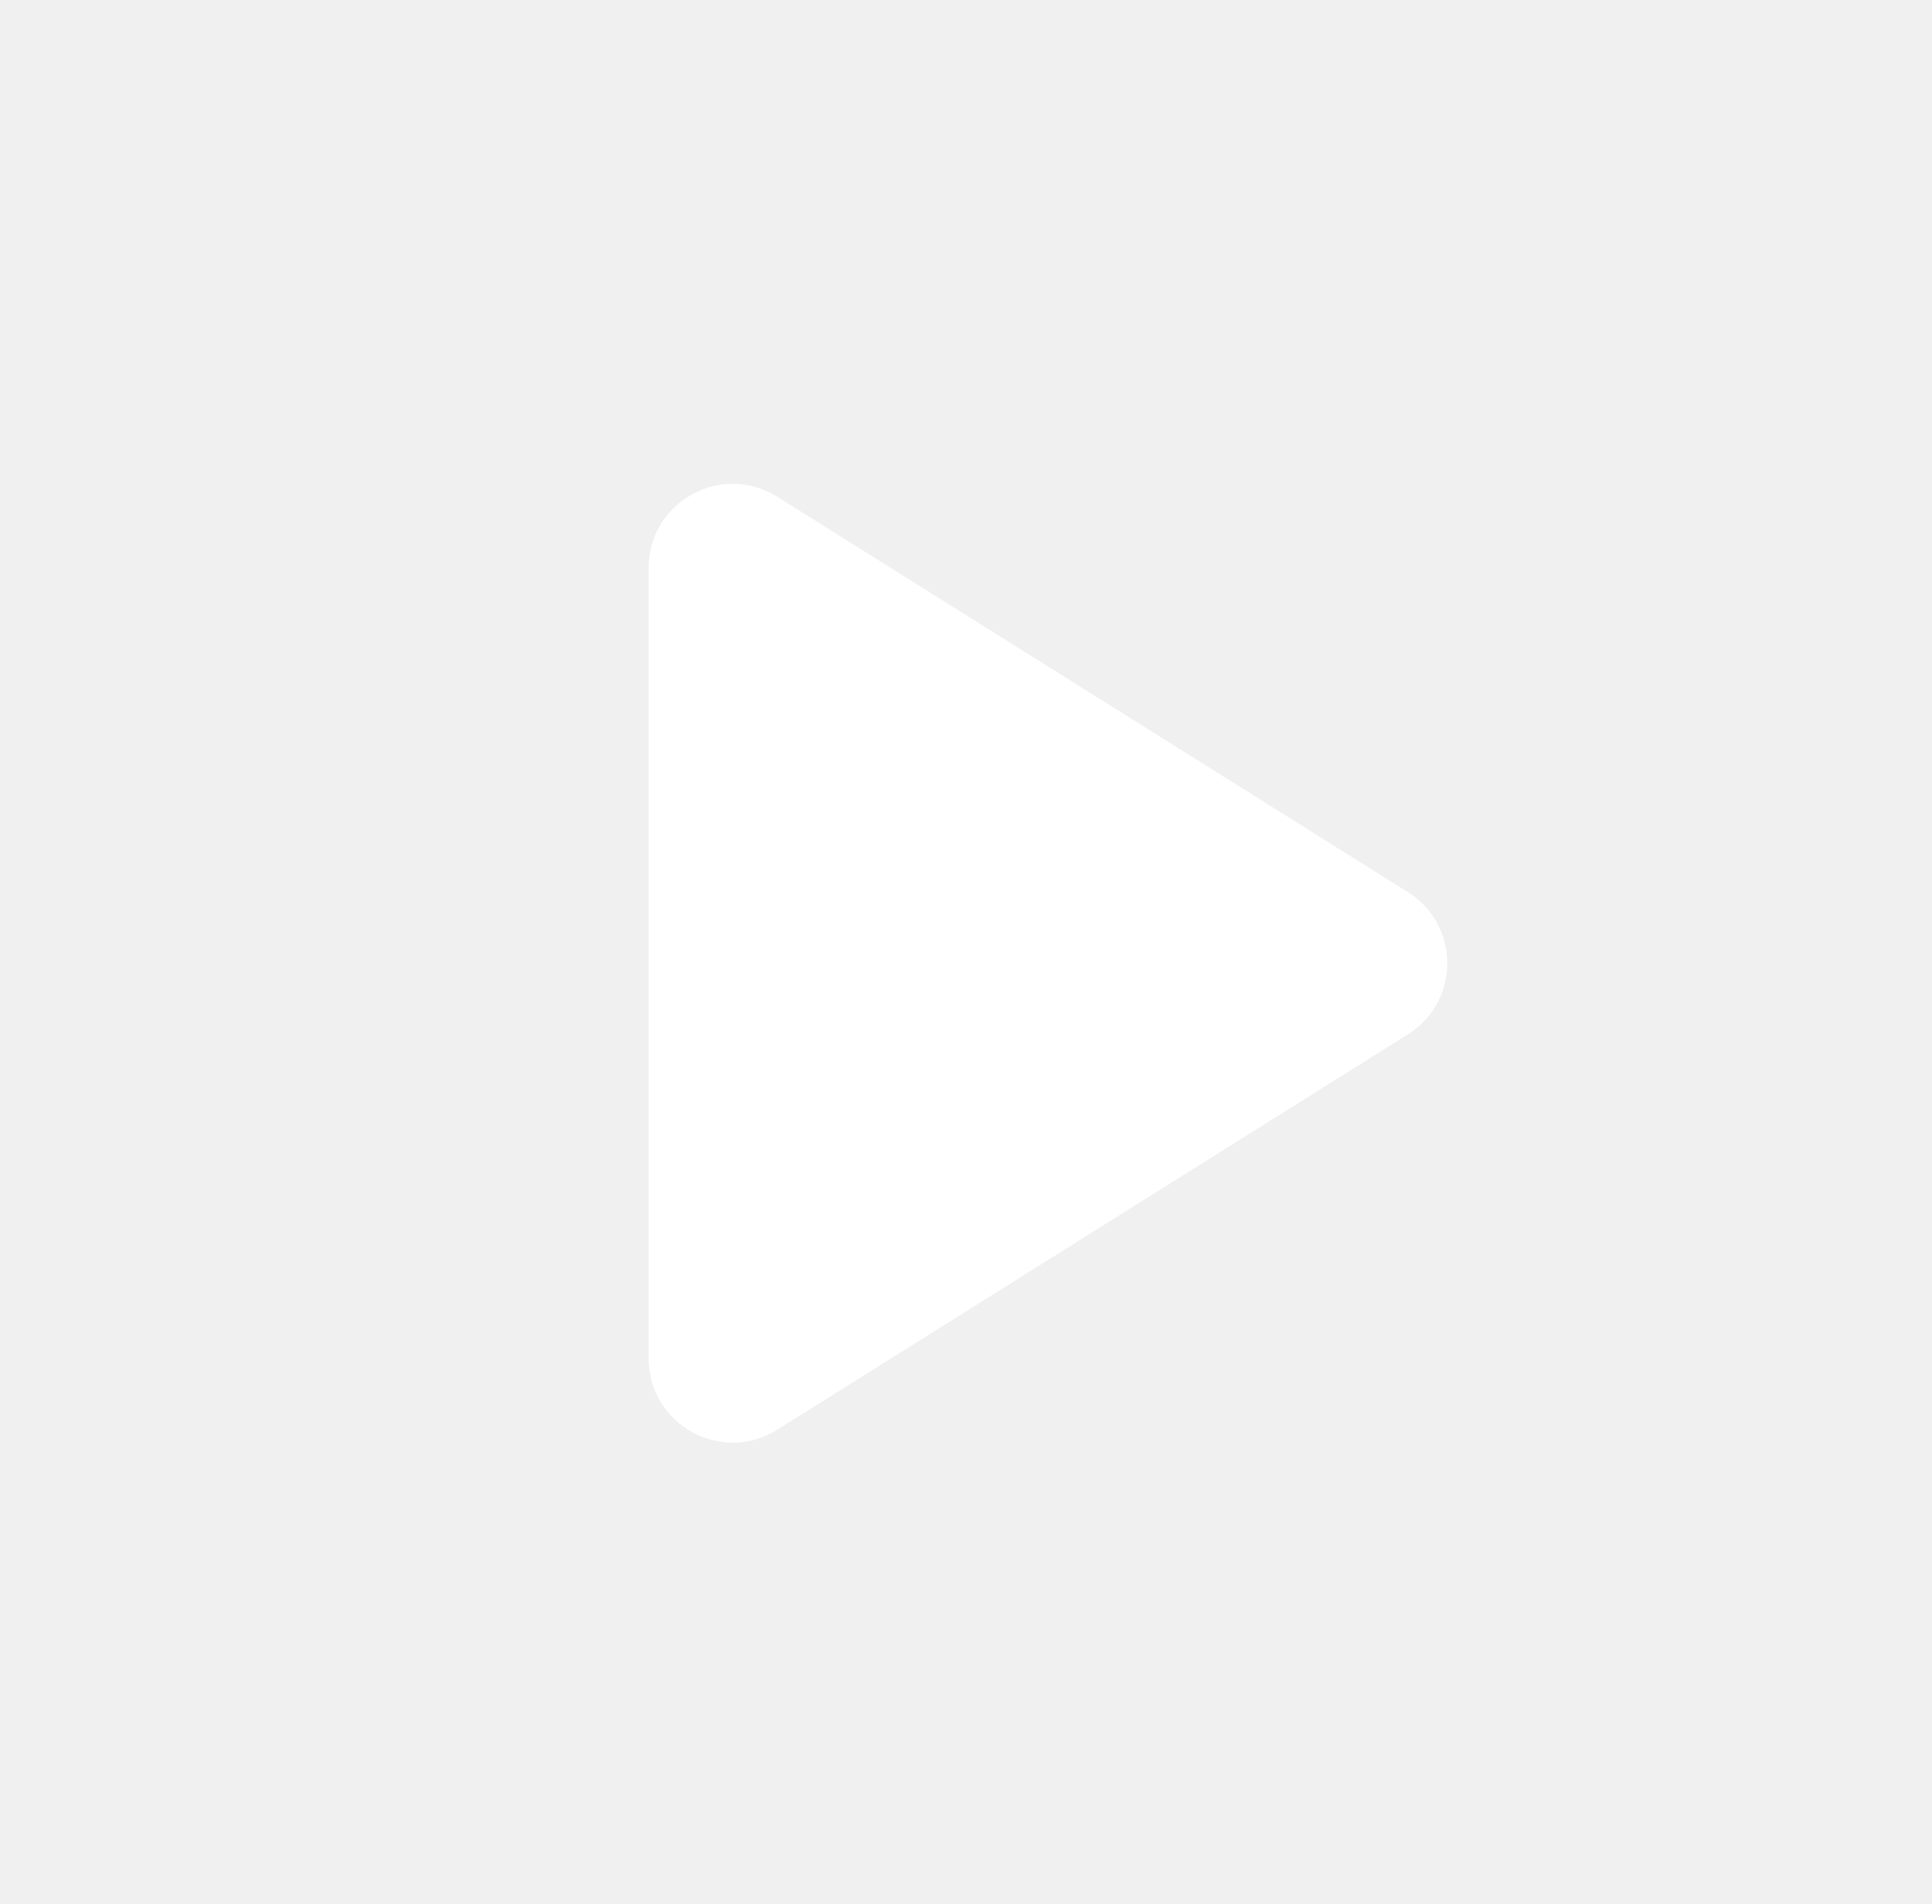
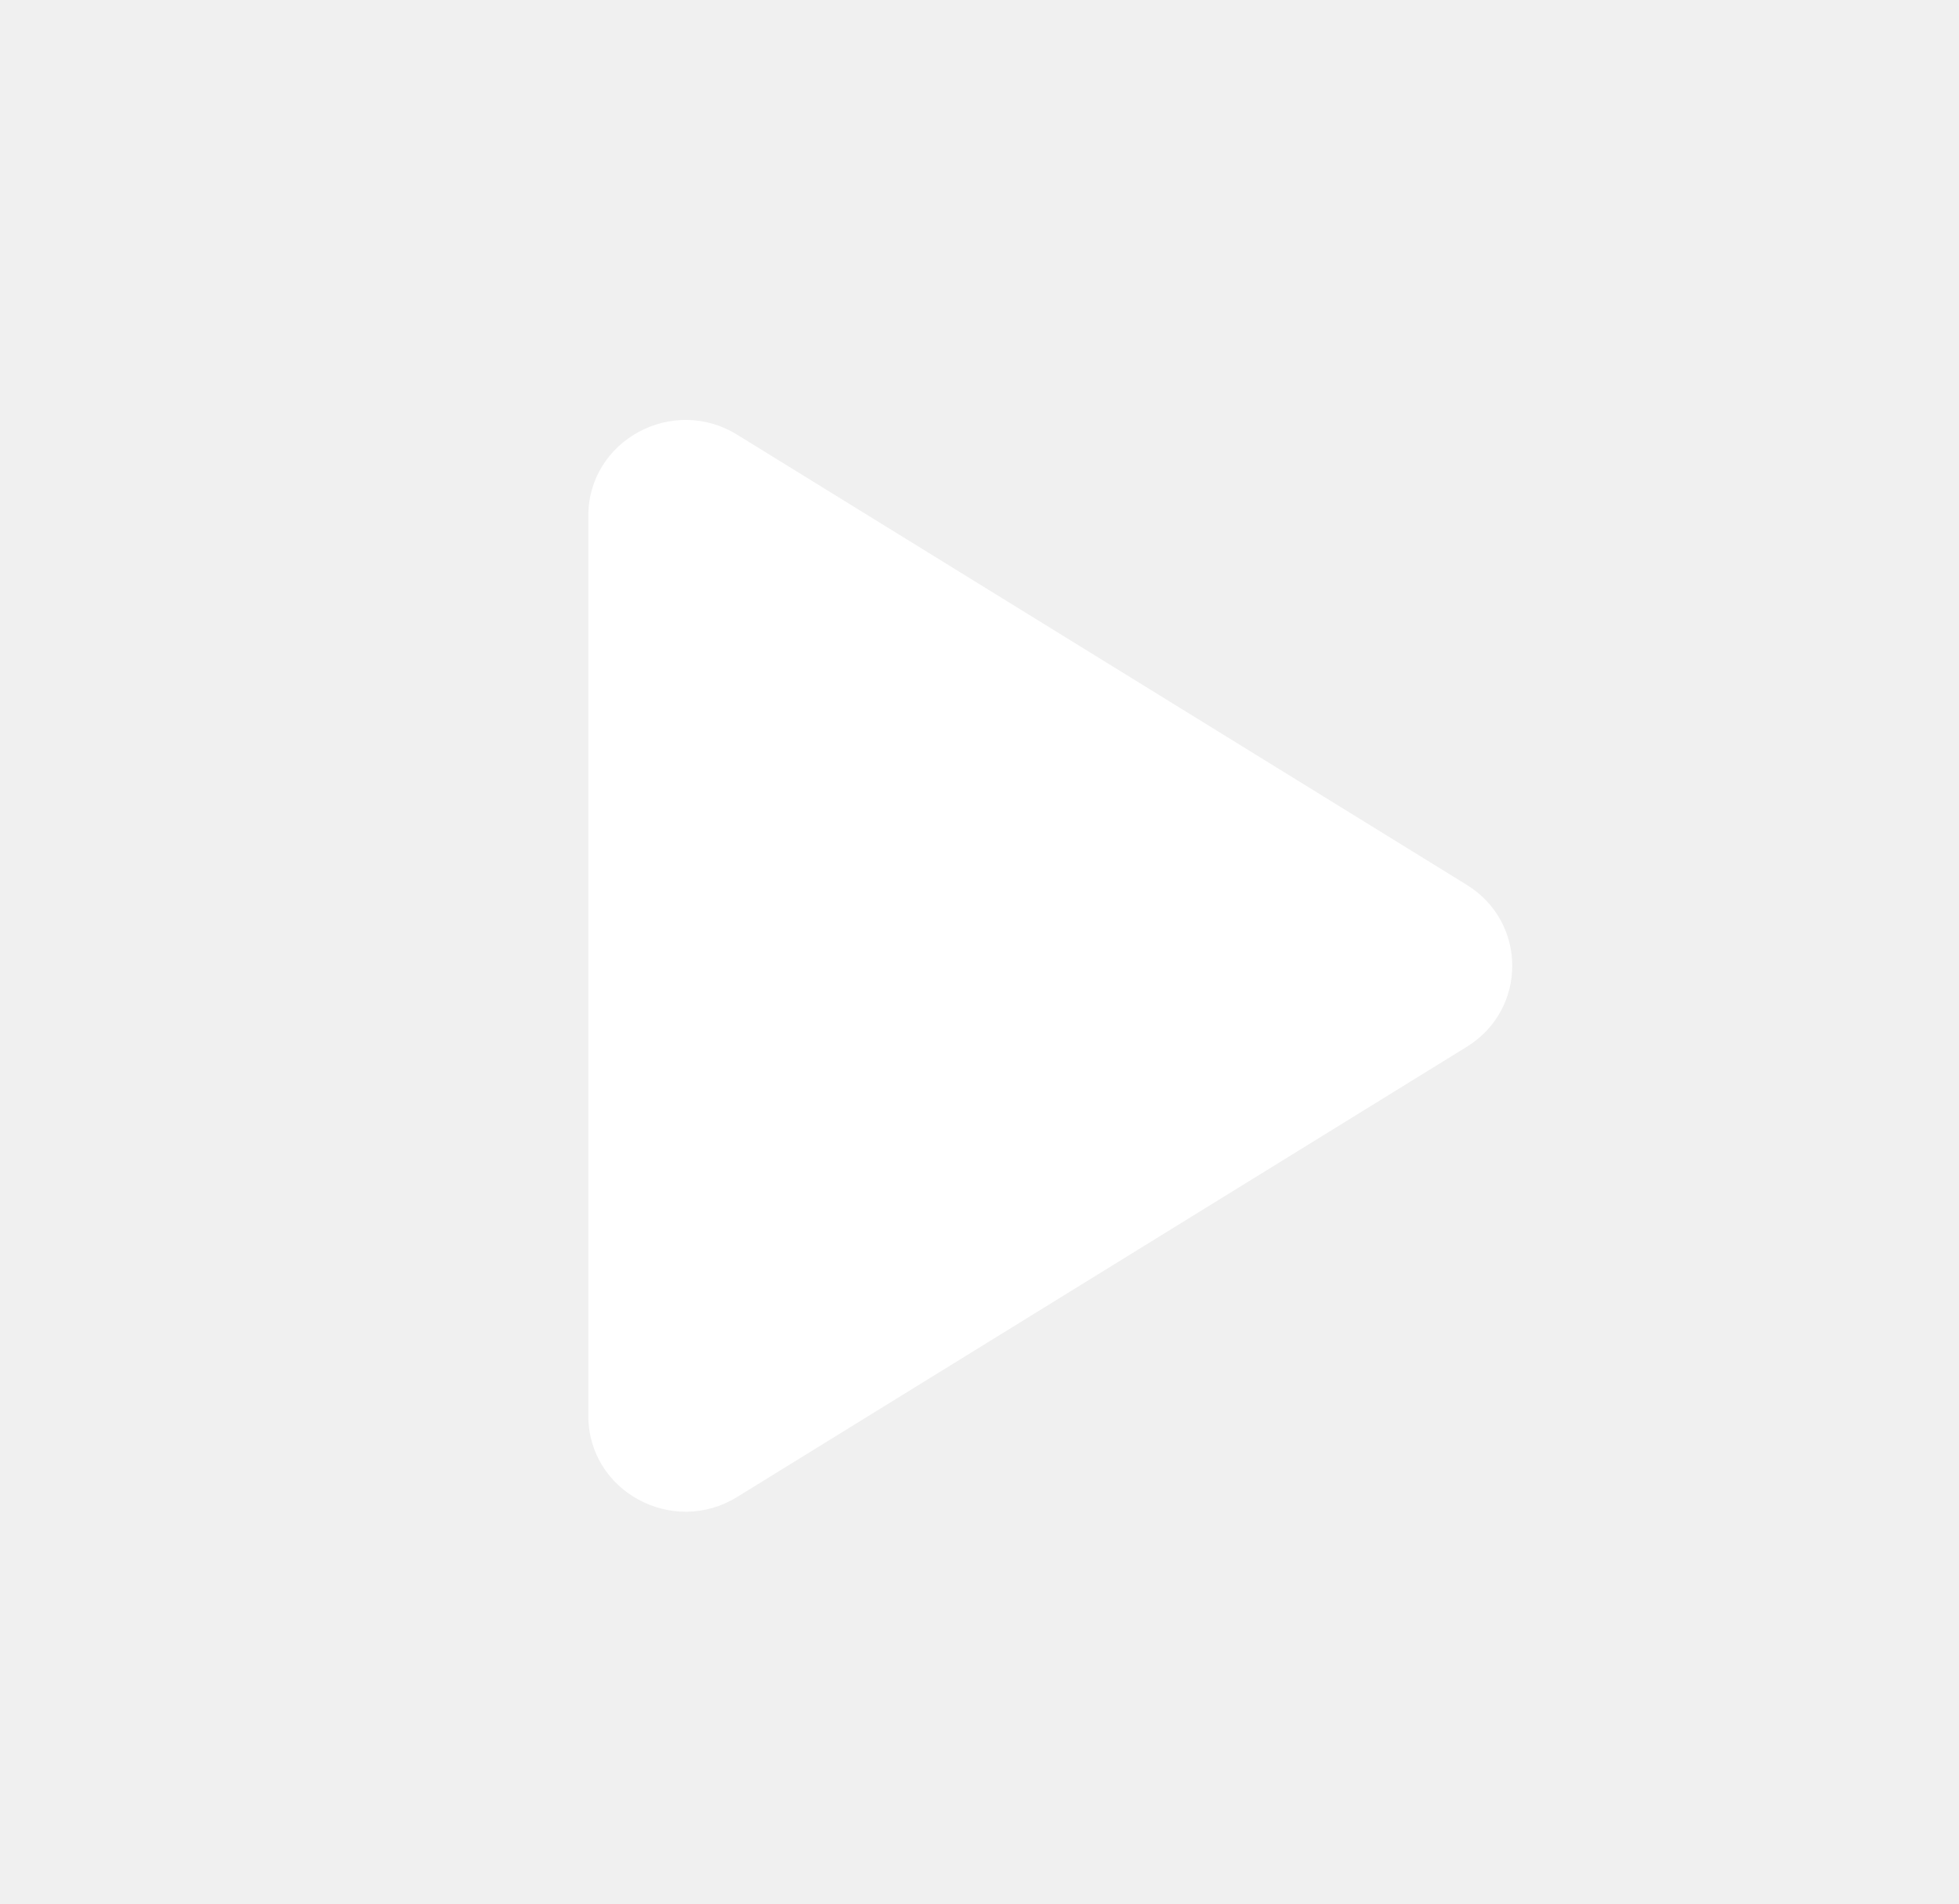
- <svg xmlns="http://www.w3.org/2000/svg" width="69" height="68" viewBox="0 0 69 68" fill="none">
-   <path d="M27.76 17.743C25.762 16.49 23.167 17.926 23.167 20.285V48.524C23.167 50.882 25.762 52.318 27.76 51.066L50.28 36.946C52.155 35.77 52.155 33.038 50.28 31.863L27.76 17.743Z" fill="white" />
+ <svg xmlns="http://www.w3.org/2000/svg" width="71" height="69" viewBox="0 0 71 69" fill="none">
+   <path d="M26.717 15.756C24.371 14.308 21.323 15.968 21.323 18.692V51.322C21.323 54.047 24.371 55.706 26.717 54.259L53.158 37.944C55.359 36.586 55.359 33.429 53.158 32.071L26.717 15.756Z" fill="white" />
</svg>
